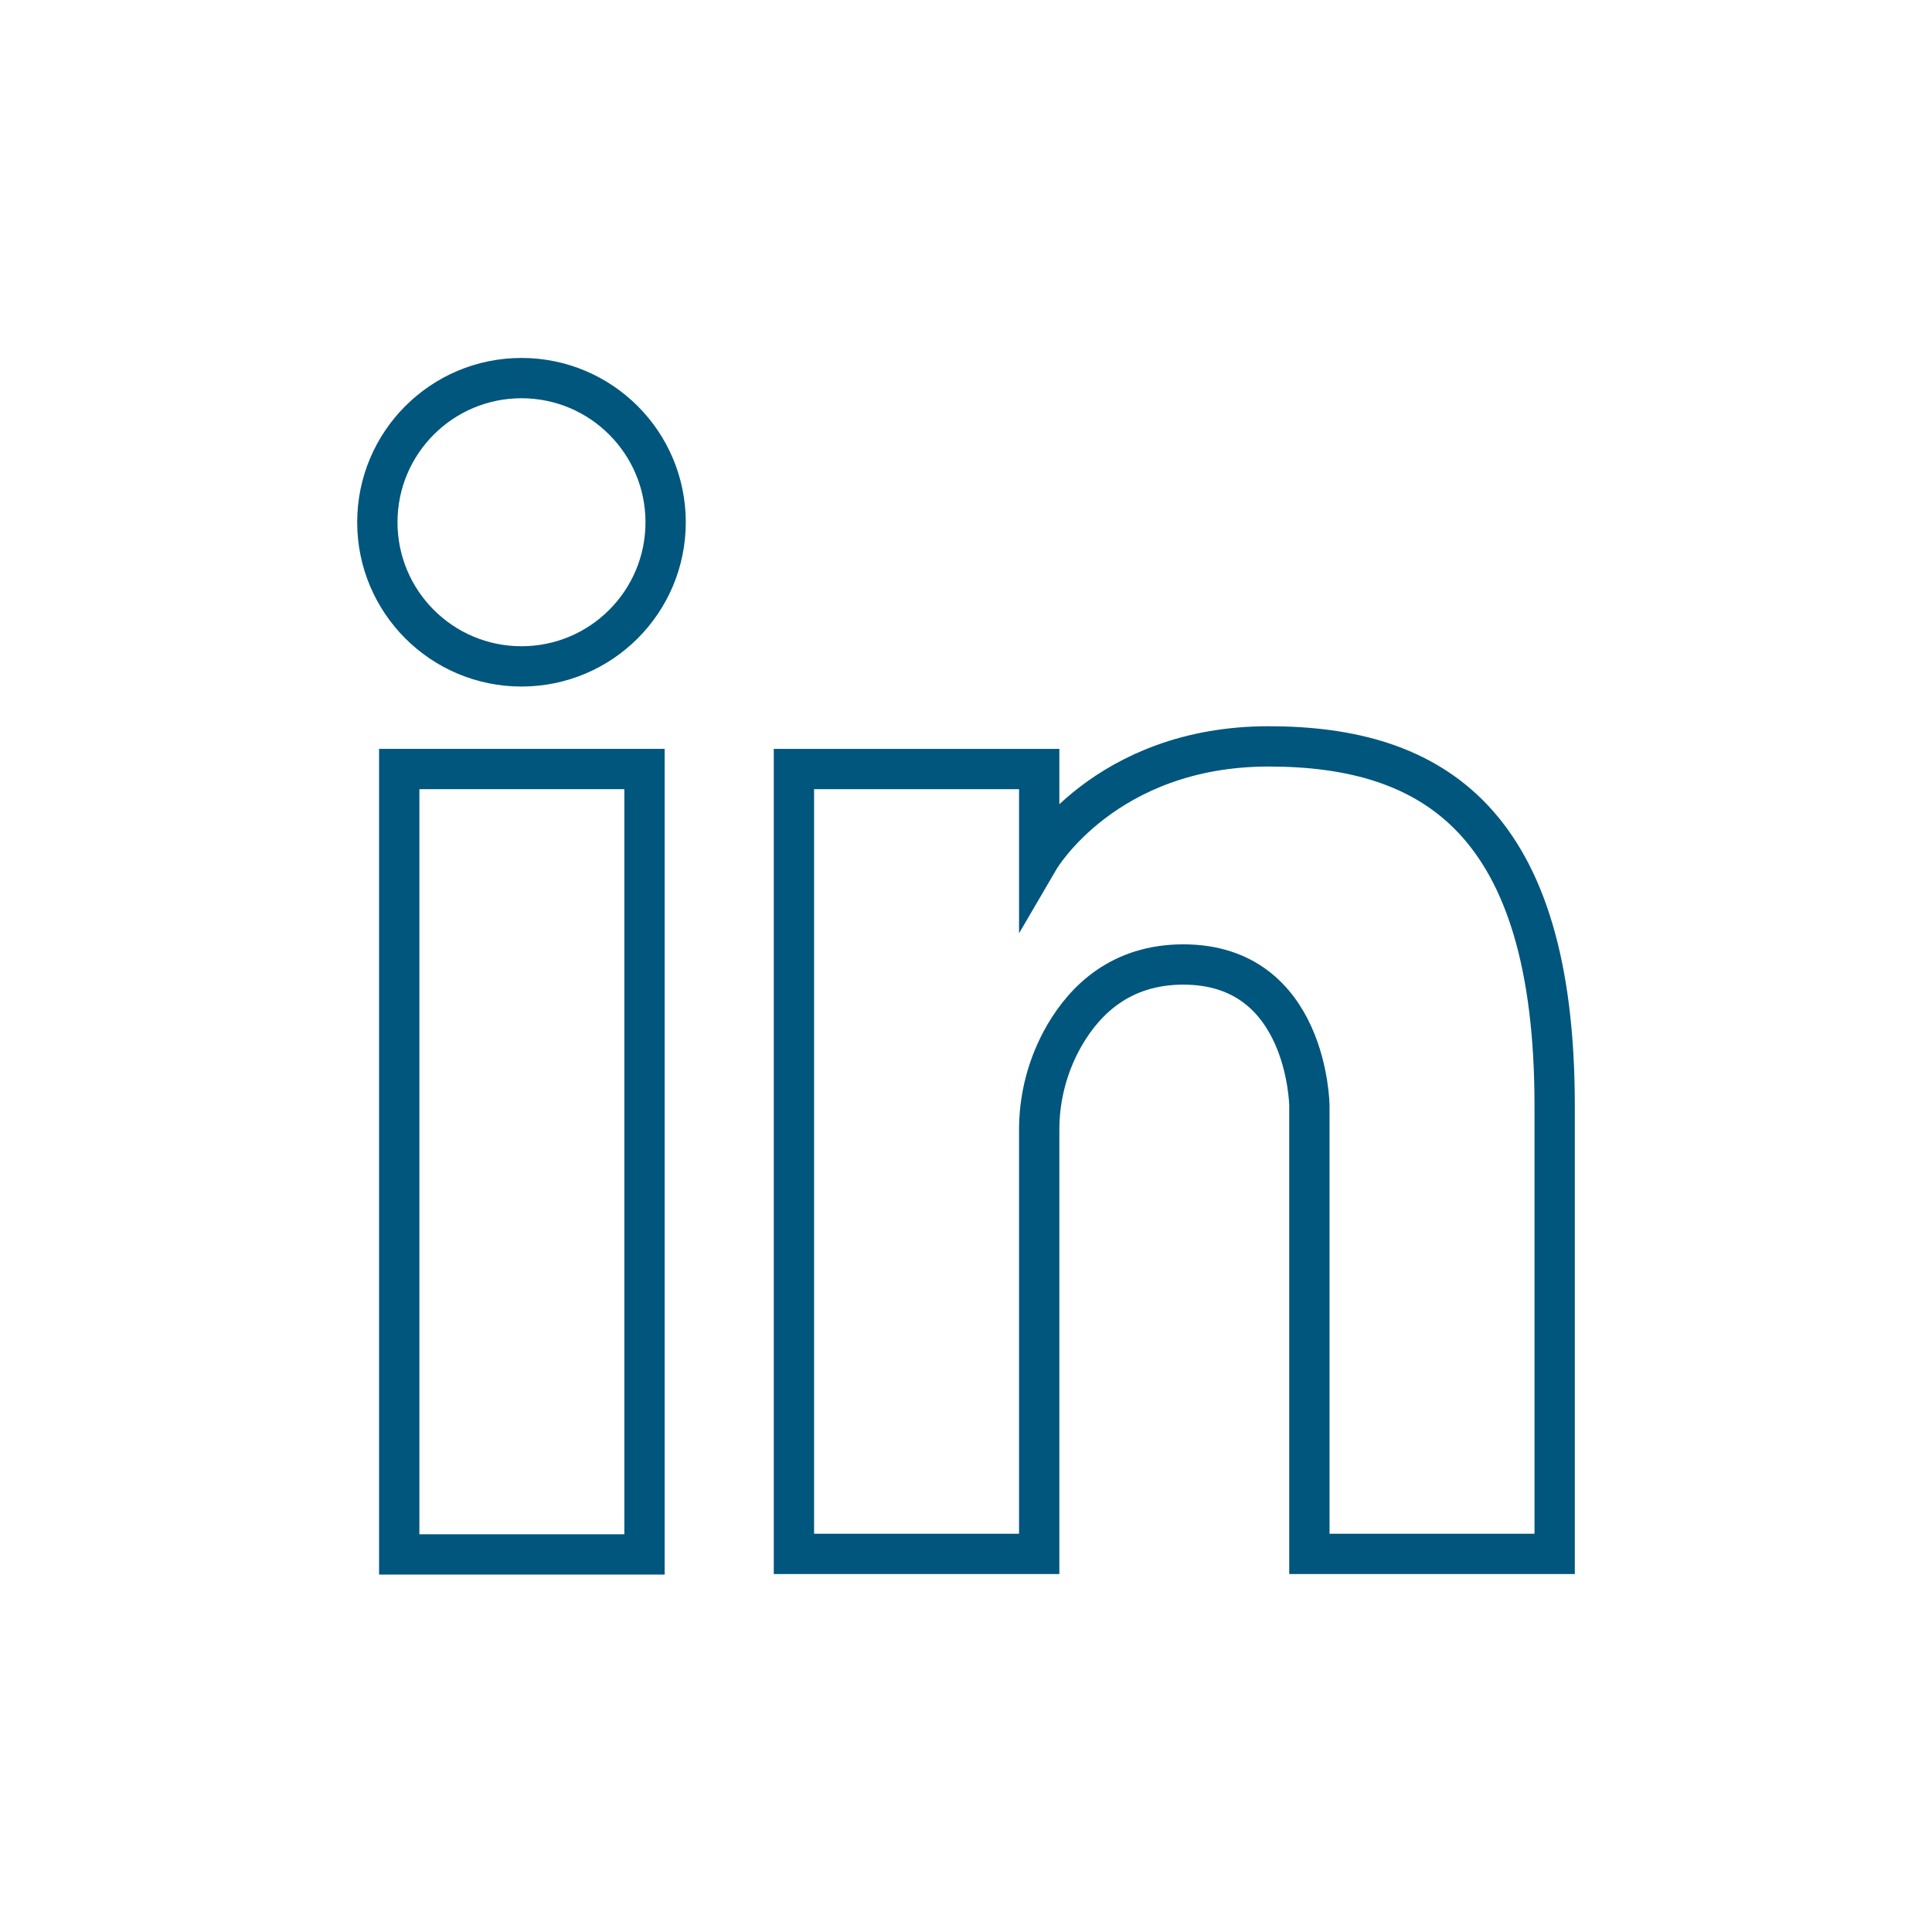
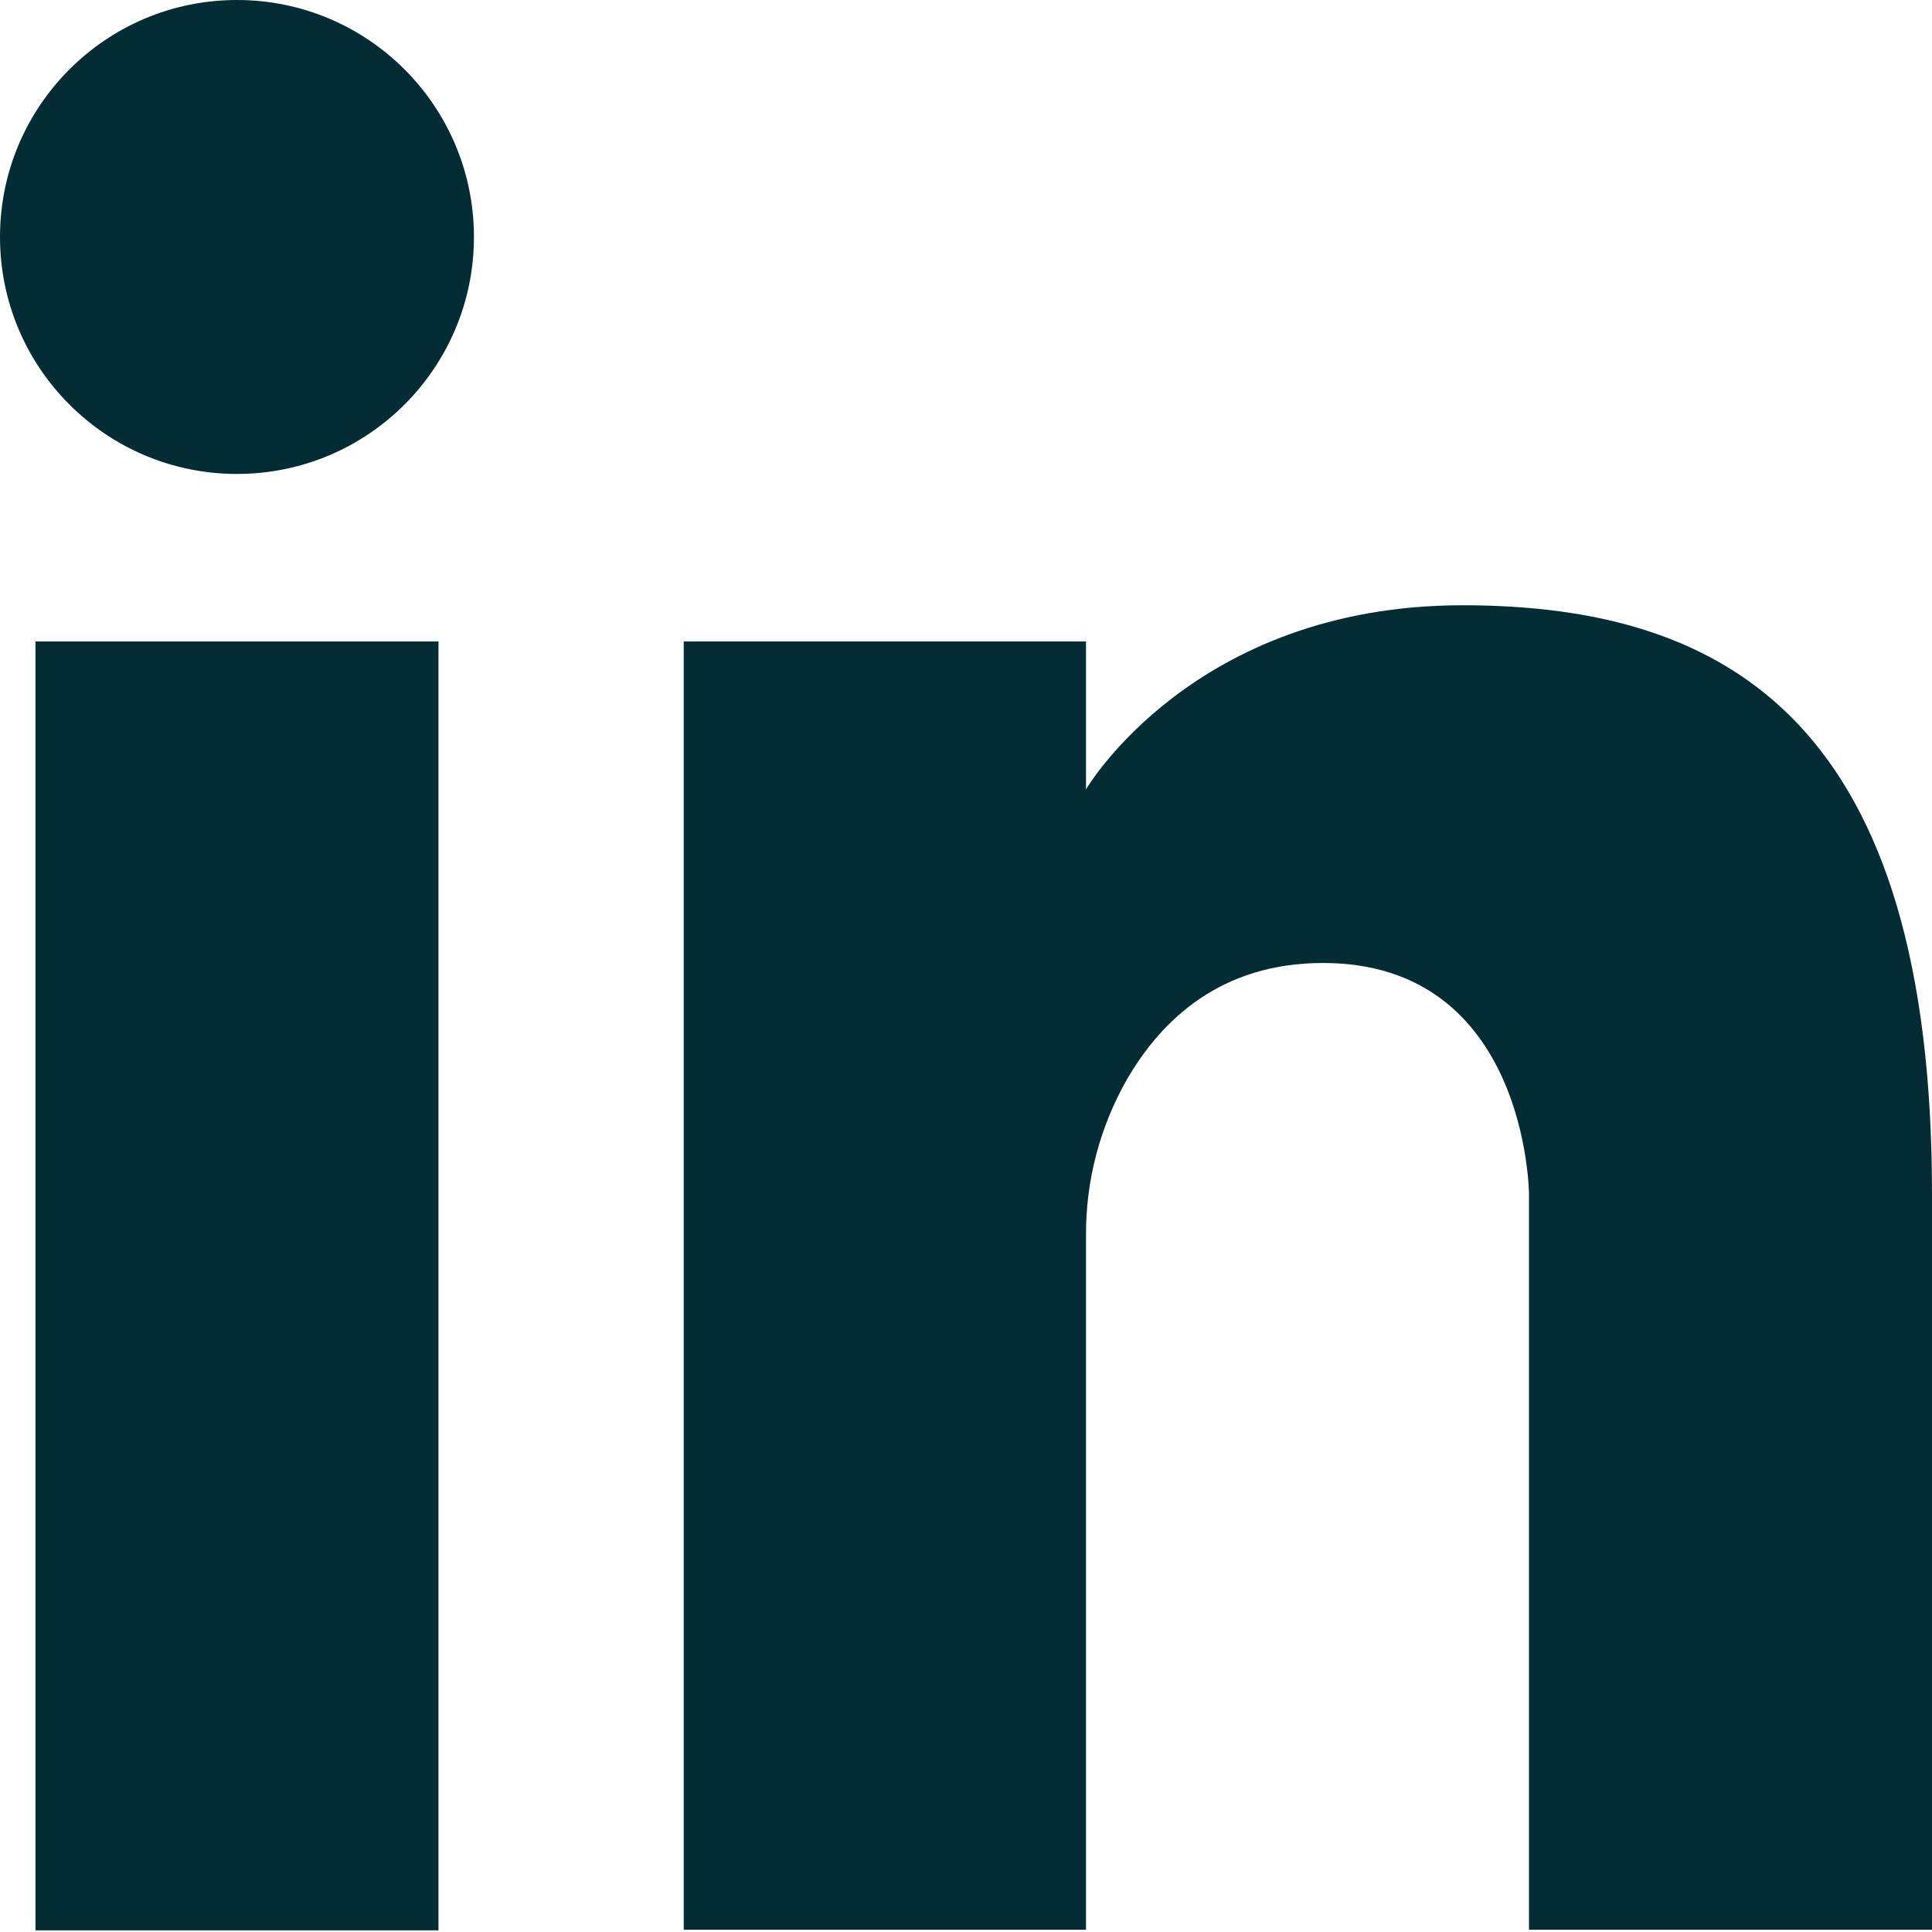
<svg xmlns="http://www.w3.org/2000/svg" height="256" viewBox="0 0 256 256" width="256">
-   <g fill="none" stroke="#00567d" stroke-miterlimit="10" stroke-width="5.34">
-     <path d="m52.9 101.9h32.5v104.07h-32.5z" />
-     <circle cx="69.1" cy="69.2" r="19.1" />
-     <path d="m168.1 98.9c-21.7 0-30.4 14.9-30.4 14.9v-11.9h-32.5v104h32.5v-56a25 25 0 0 1 3.4-12.8c2.7-4.6 7.4-9.3 15.7-9.3 16.5 0 16.7 18.7 16.7 18.7v59.4h32.5v-59.4c0-37.7-16.1-47.6-37.9-47.6z" />
+   <g fill="#042c35">
+     <path d="m4.7 85h53.4v170.78h-53.4z" />
+     <circle cx="31.4" cy="31.4" r="31.4" />
+     <path d="m193.8 80.2c-35.7 0-49.9 24.4-49.9 24.4v-19.6h-53.3v170.7h53.3v-91.9a41.3 41.3 0 0 1 5.5-20.9c4.5-7.7 12.3-15.3 25.9-15.3 27.1 0 27.3 30.6 27.3 30.6v97.5h53.4v-97.5c0-61.9-26.5-78-62.2-78z" />
  </g>
</svg>
